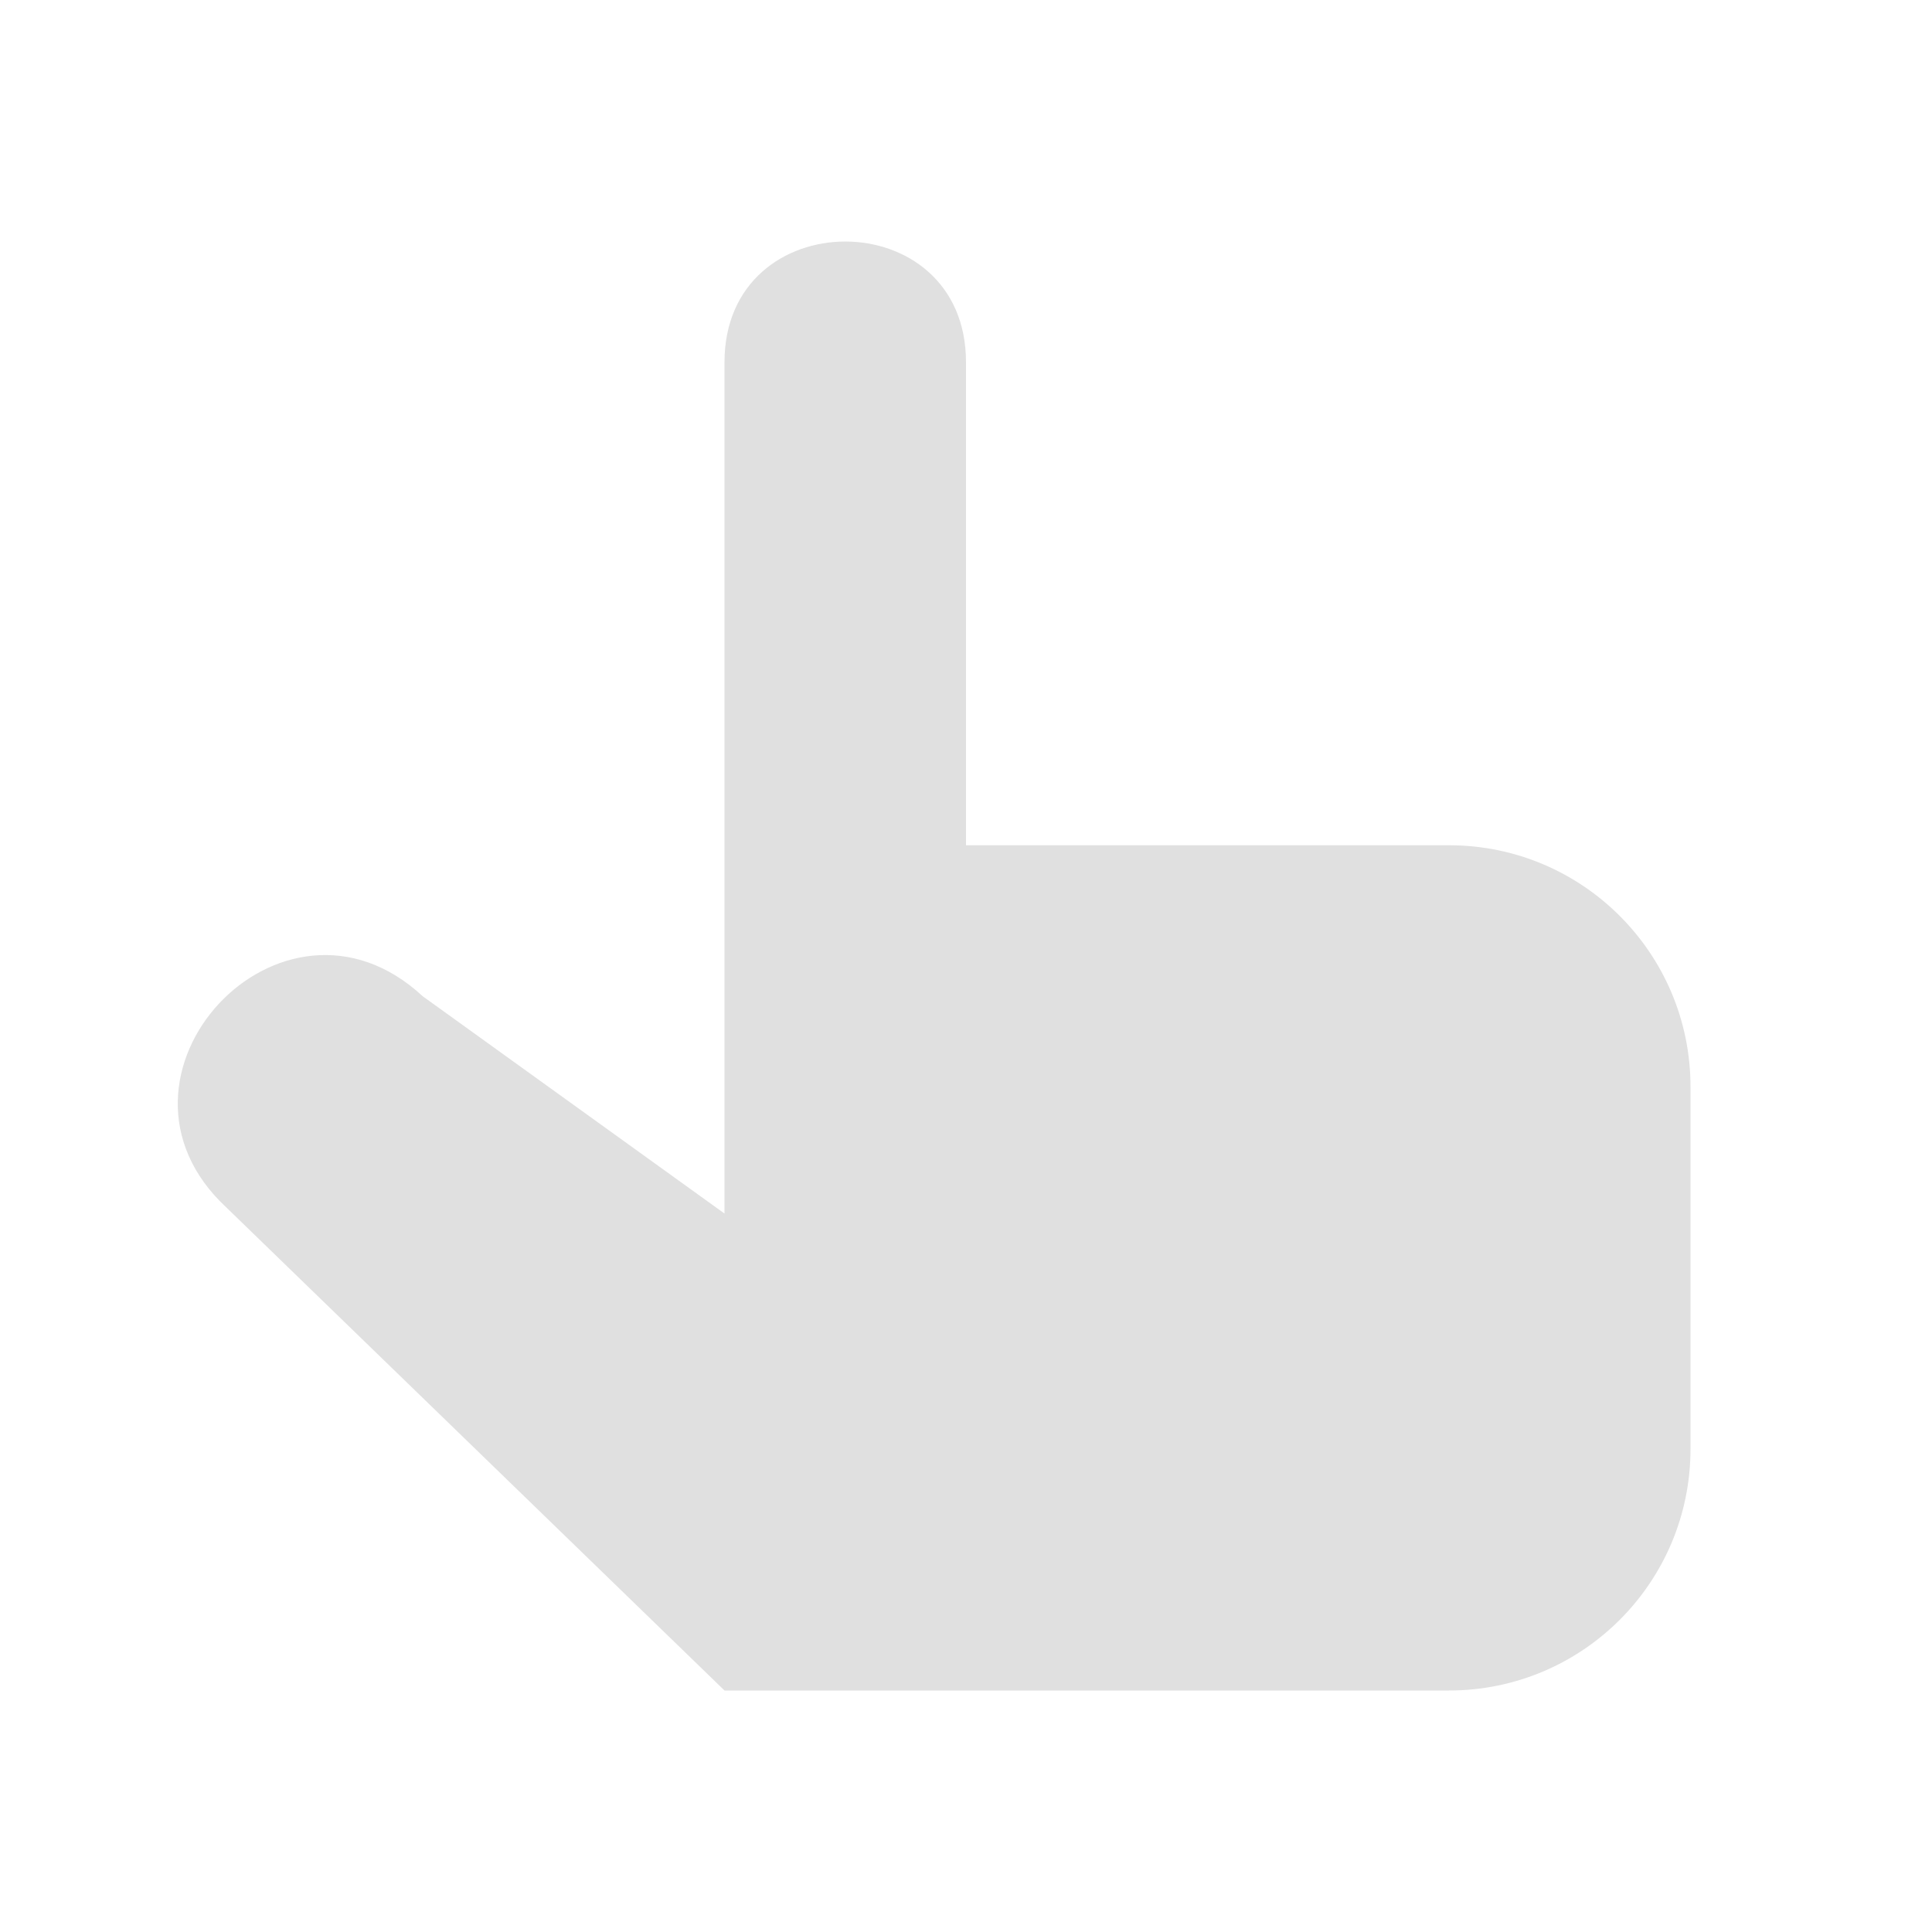
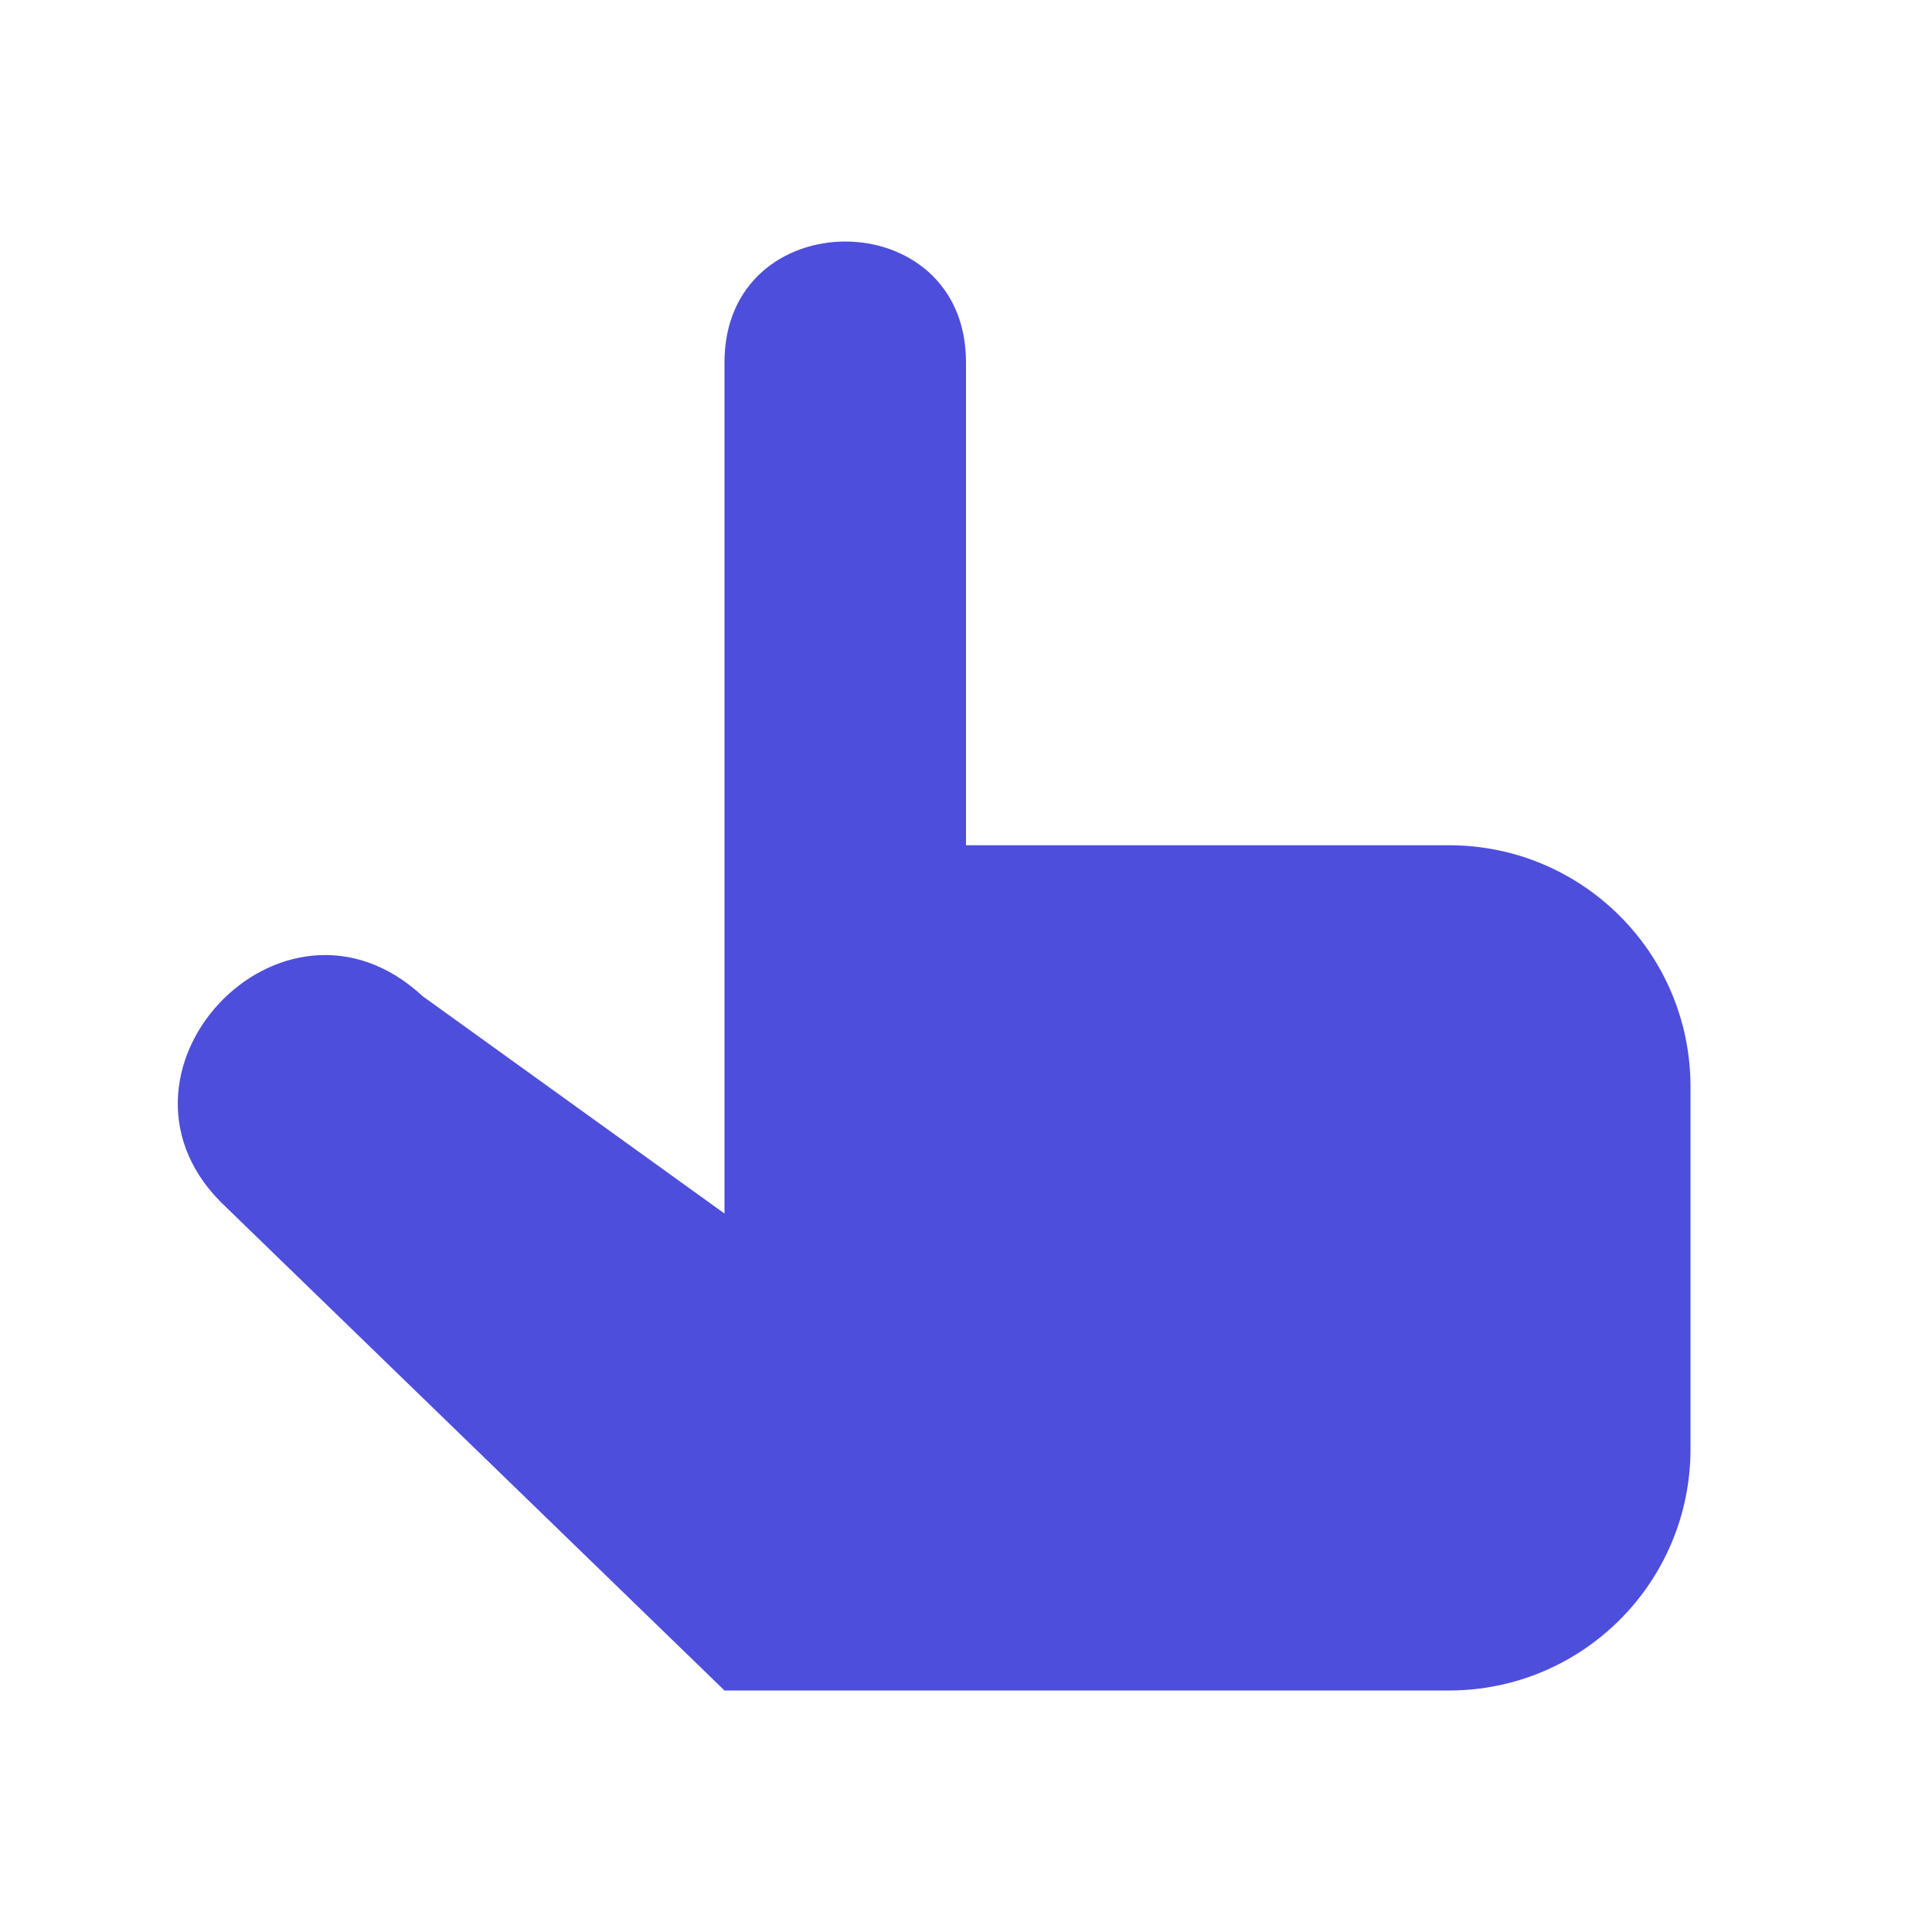
<svg xmlns="http://www.w3.org/2000/svg" height="16" width="16">
-   <path d="m8 7v-4c0-1.333-2-1.333-2 0v7.05l-2.5-1.8c-1.167-1.083-2.792.667-1.625 1.75l4.125 4h6c1.105 0 2-.895 2-2v-3c0-1.105-.895-2-2-2z" fill="#e0e0e0" />
+   <path d="m8 7v-4c0-1.333-2-1.333-2 0v7.05l-2.5-1.8c-1.167-1.083-2.792.667-1.625 1.75l4.125 4h6c1.105 0 2-.895 2-2v-3c0-1.105-.895-2-2-2z" fill="#4e4edc" />
</svg>
